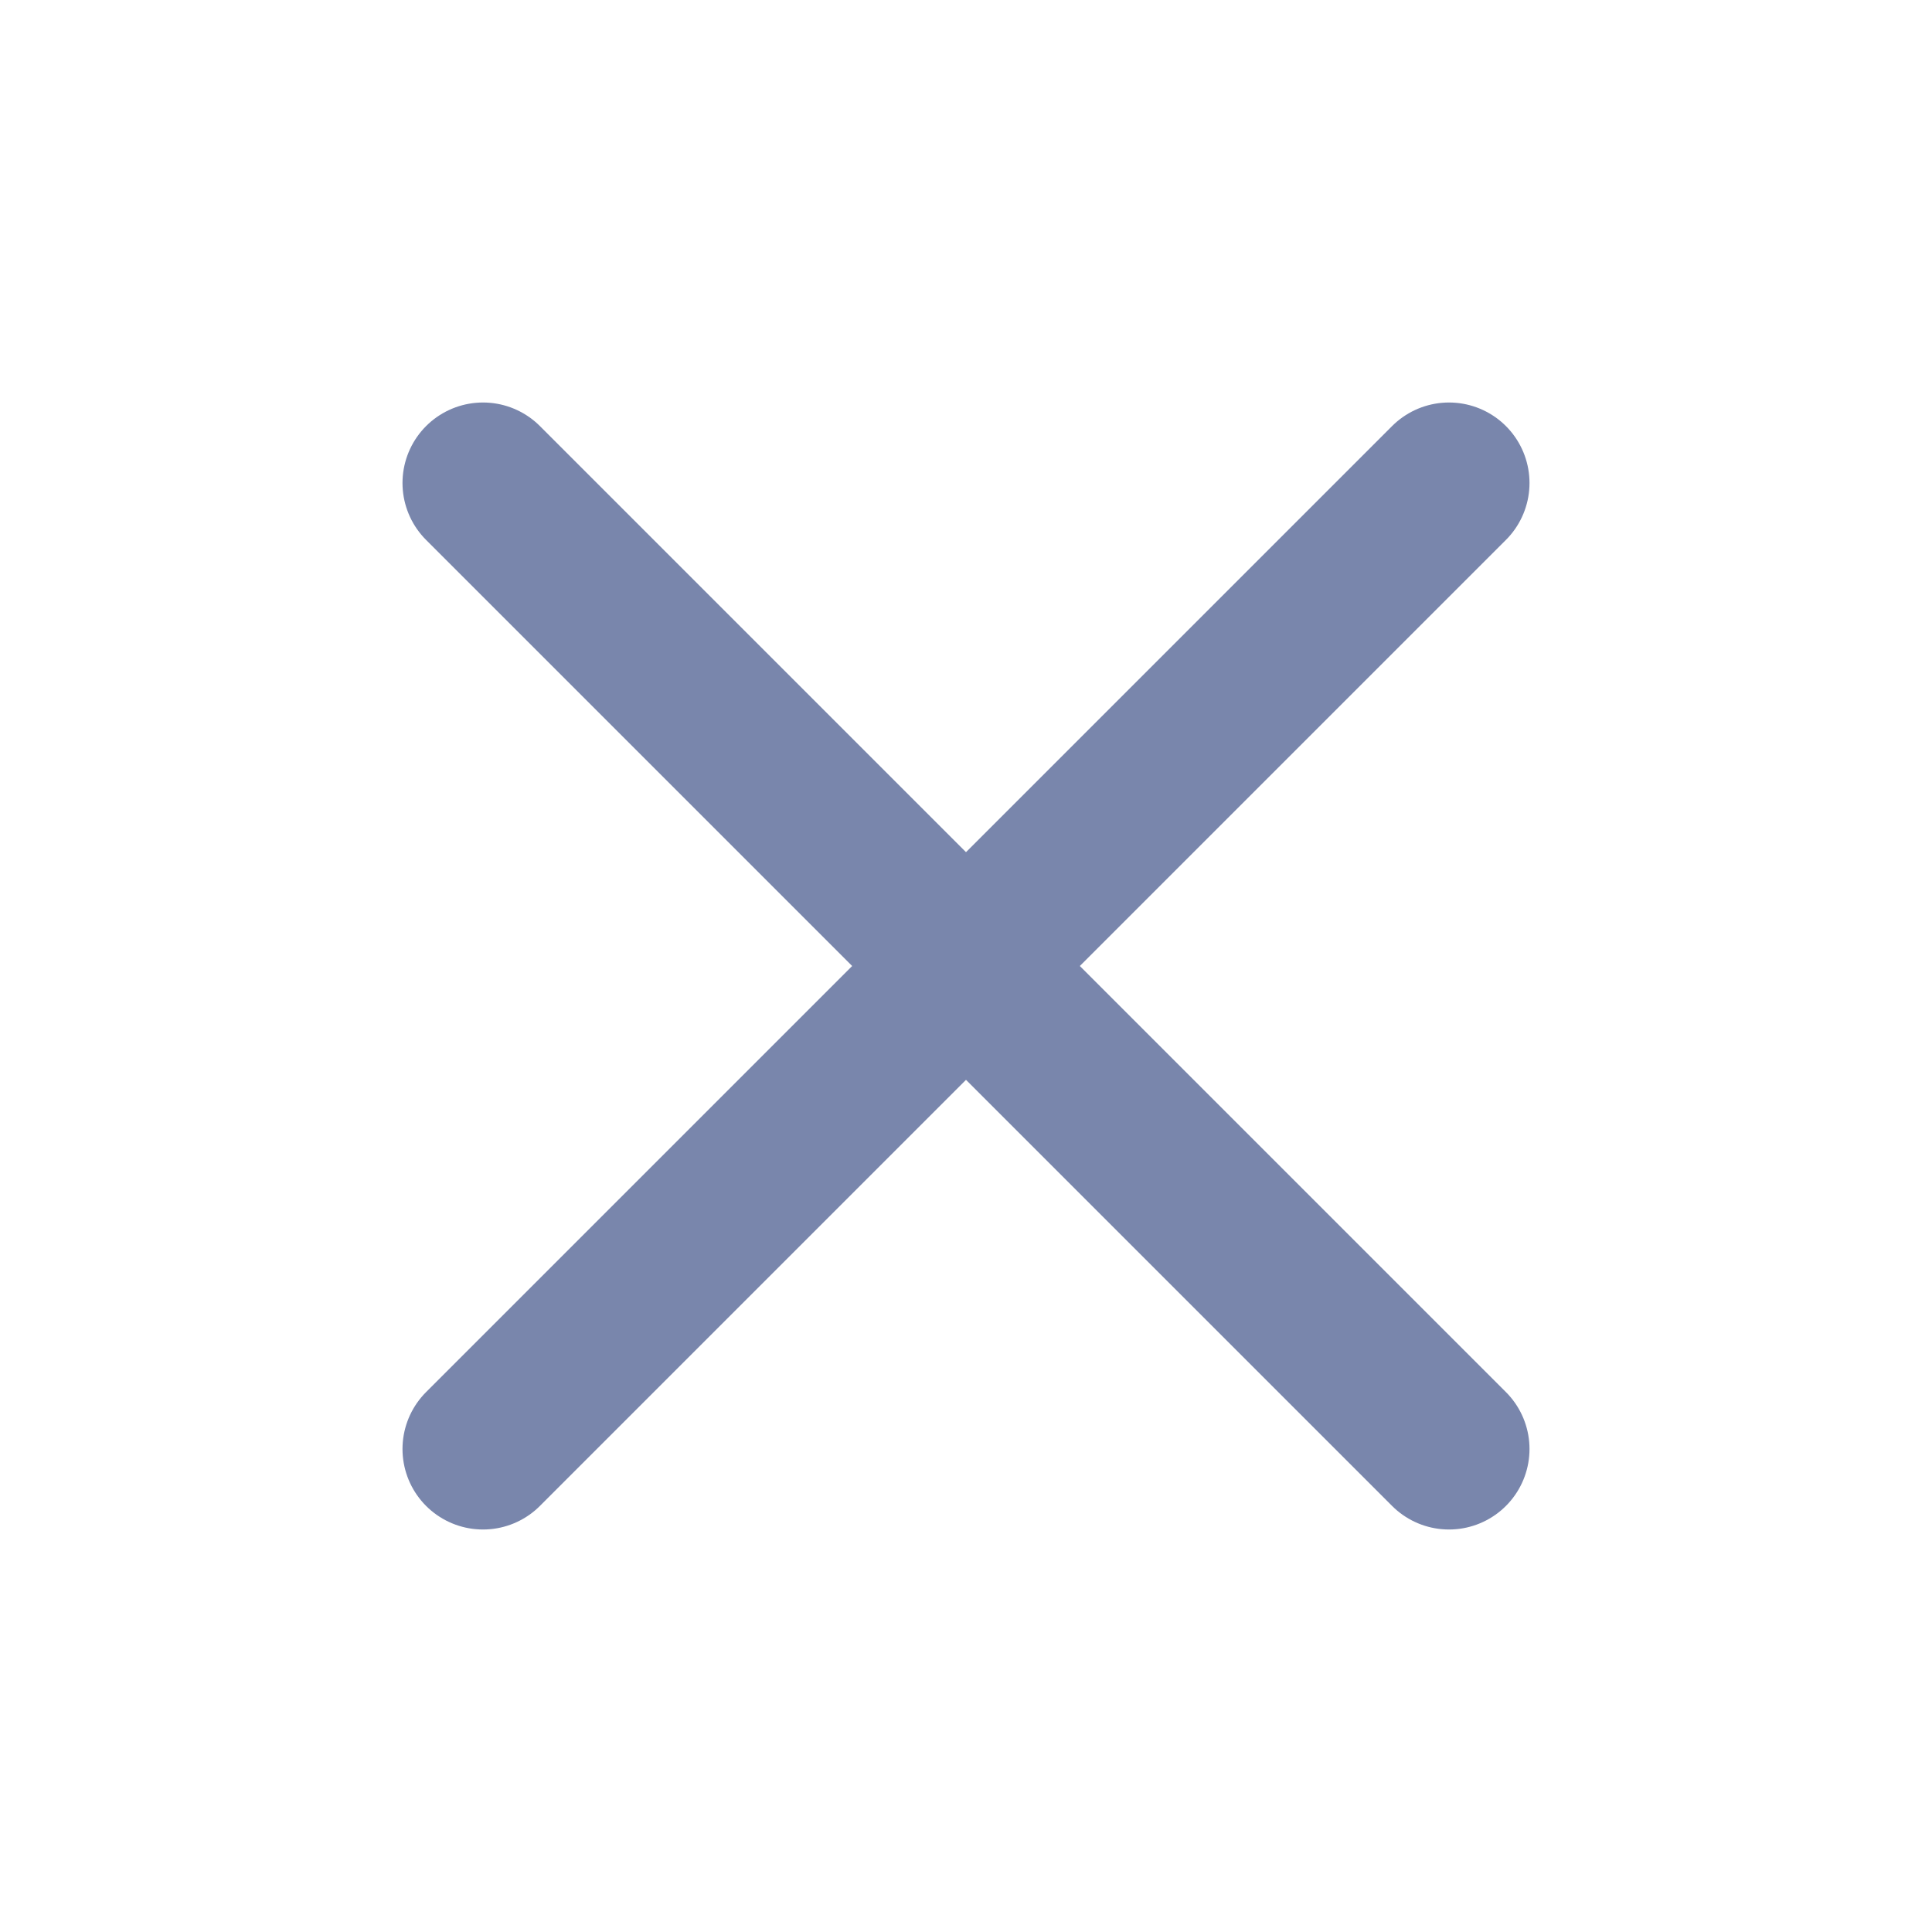
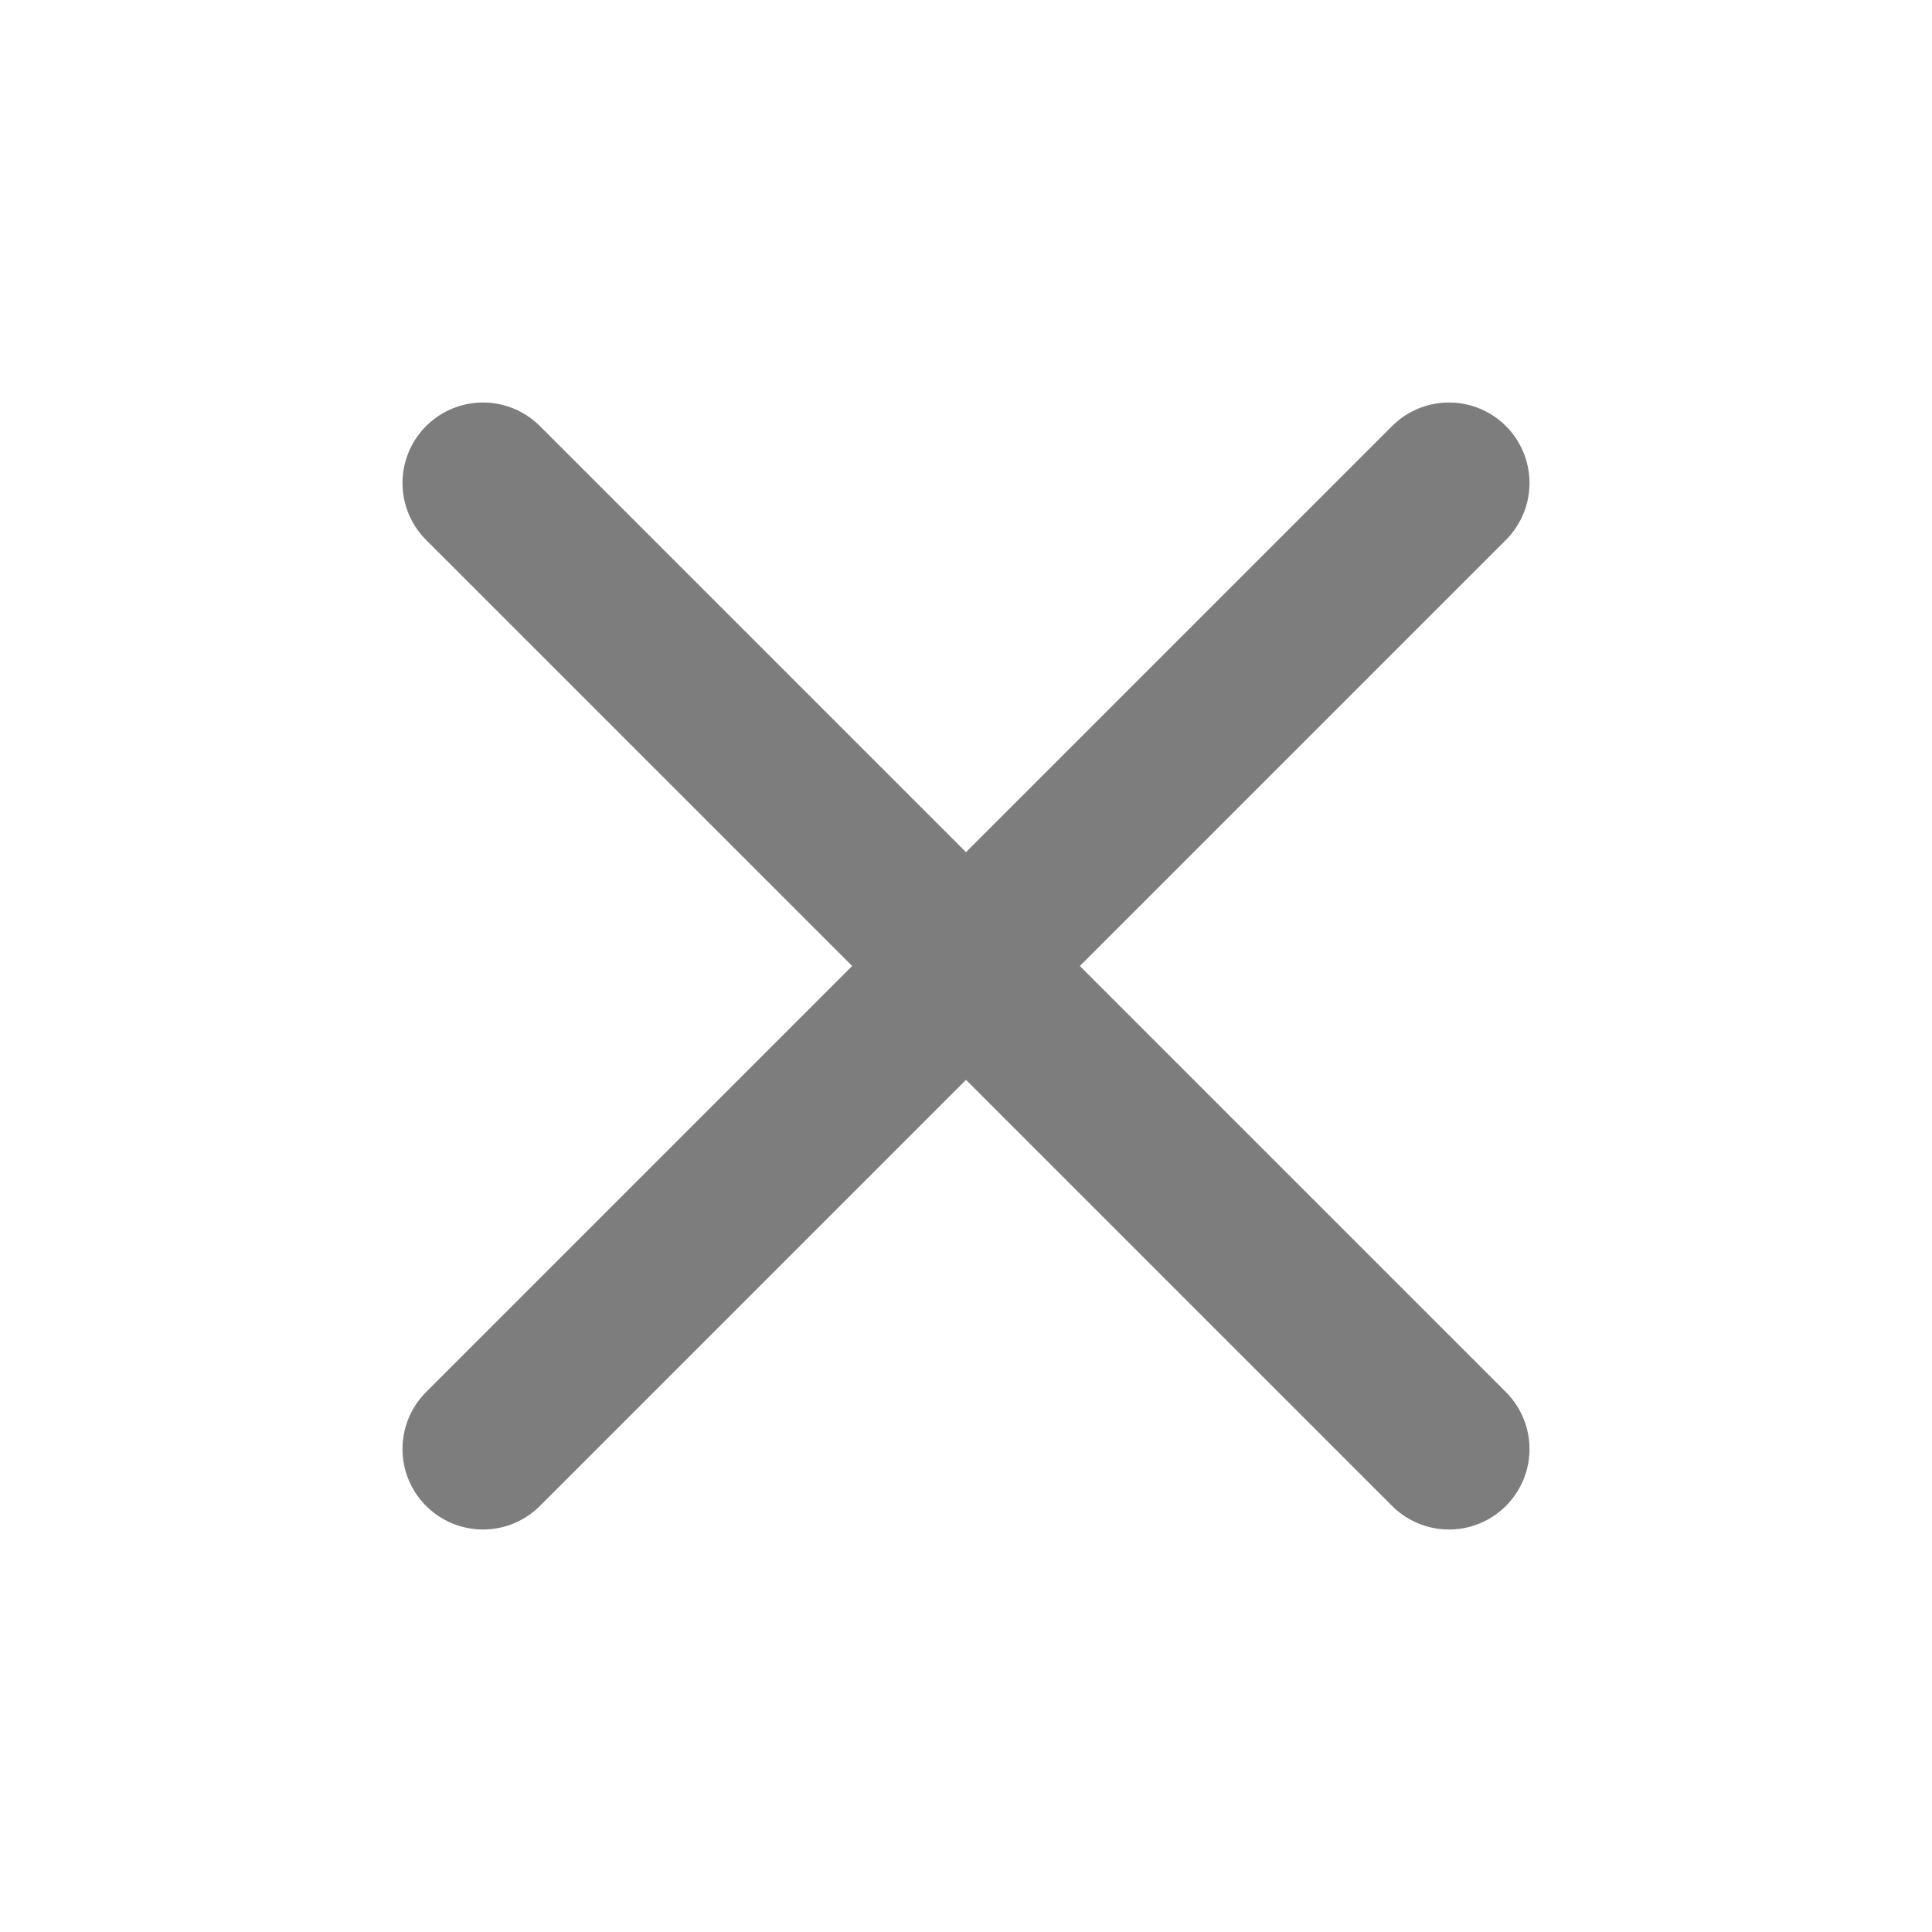
<svg xmlns="http://www.w3.org/2000/svg" width="24" height="24" viewBox="0 0 24 24" fill="none">
-   <path d="M18 6L6 18M6 6L18 18" stroke="#7986AC" stroke-width="2" stroke-linecap="round" stroke-linejoin="round" />
+   <path d="M18 6L6 18M6 6L18 18" stroke="#7d7d7d" stroke-width="2" stroke-linecap="round" stroke-linejoin="round" />
</svg>
